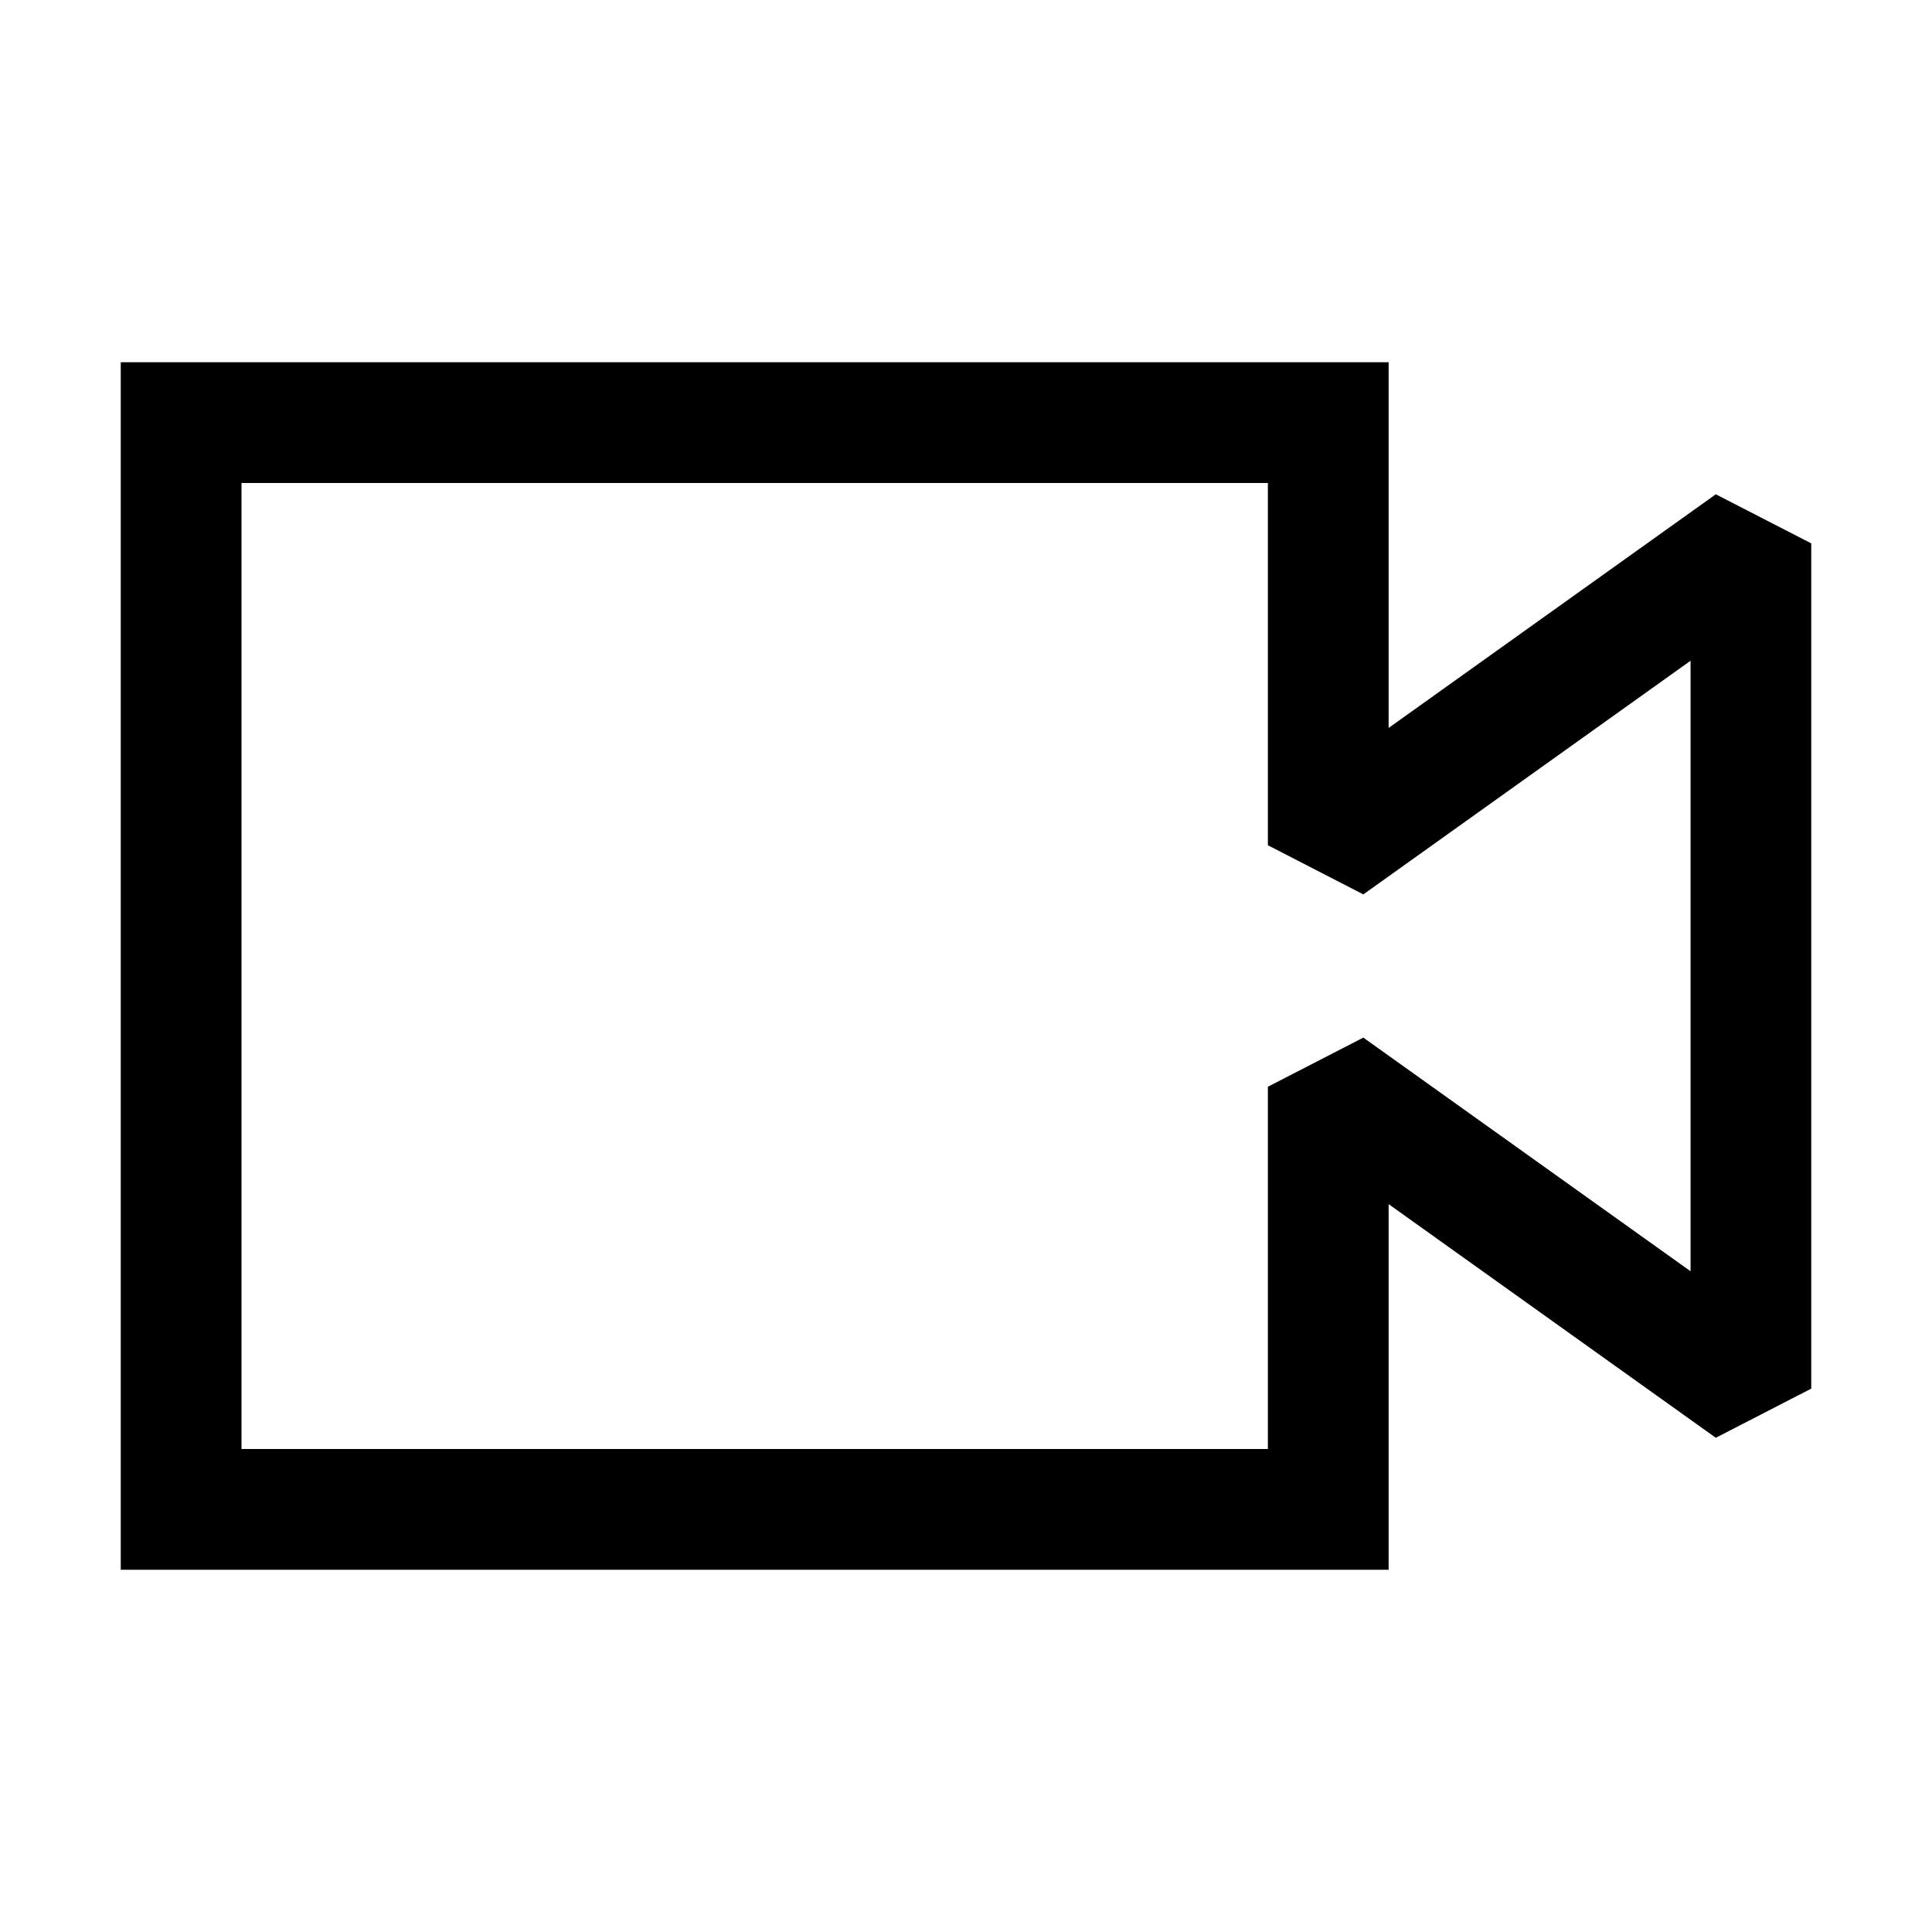
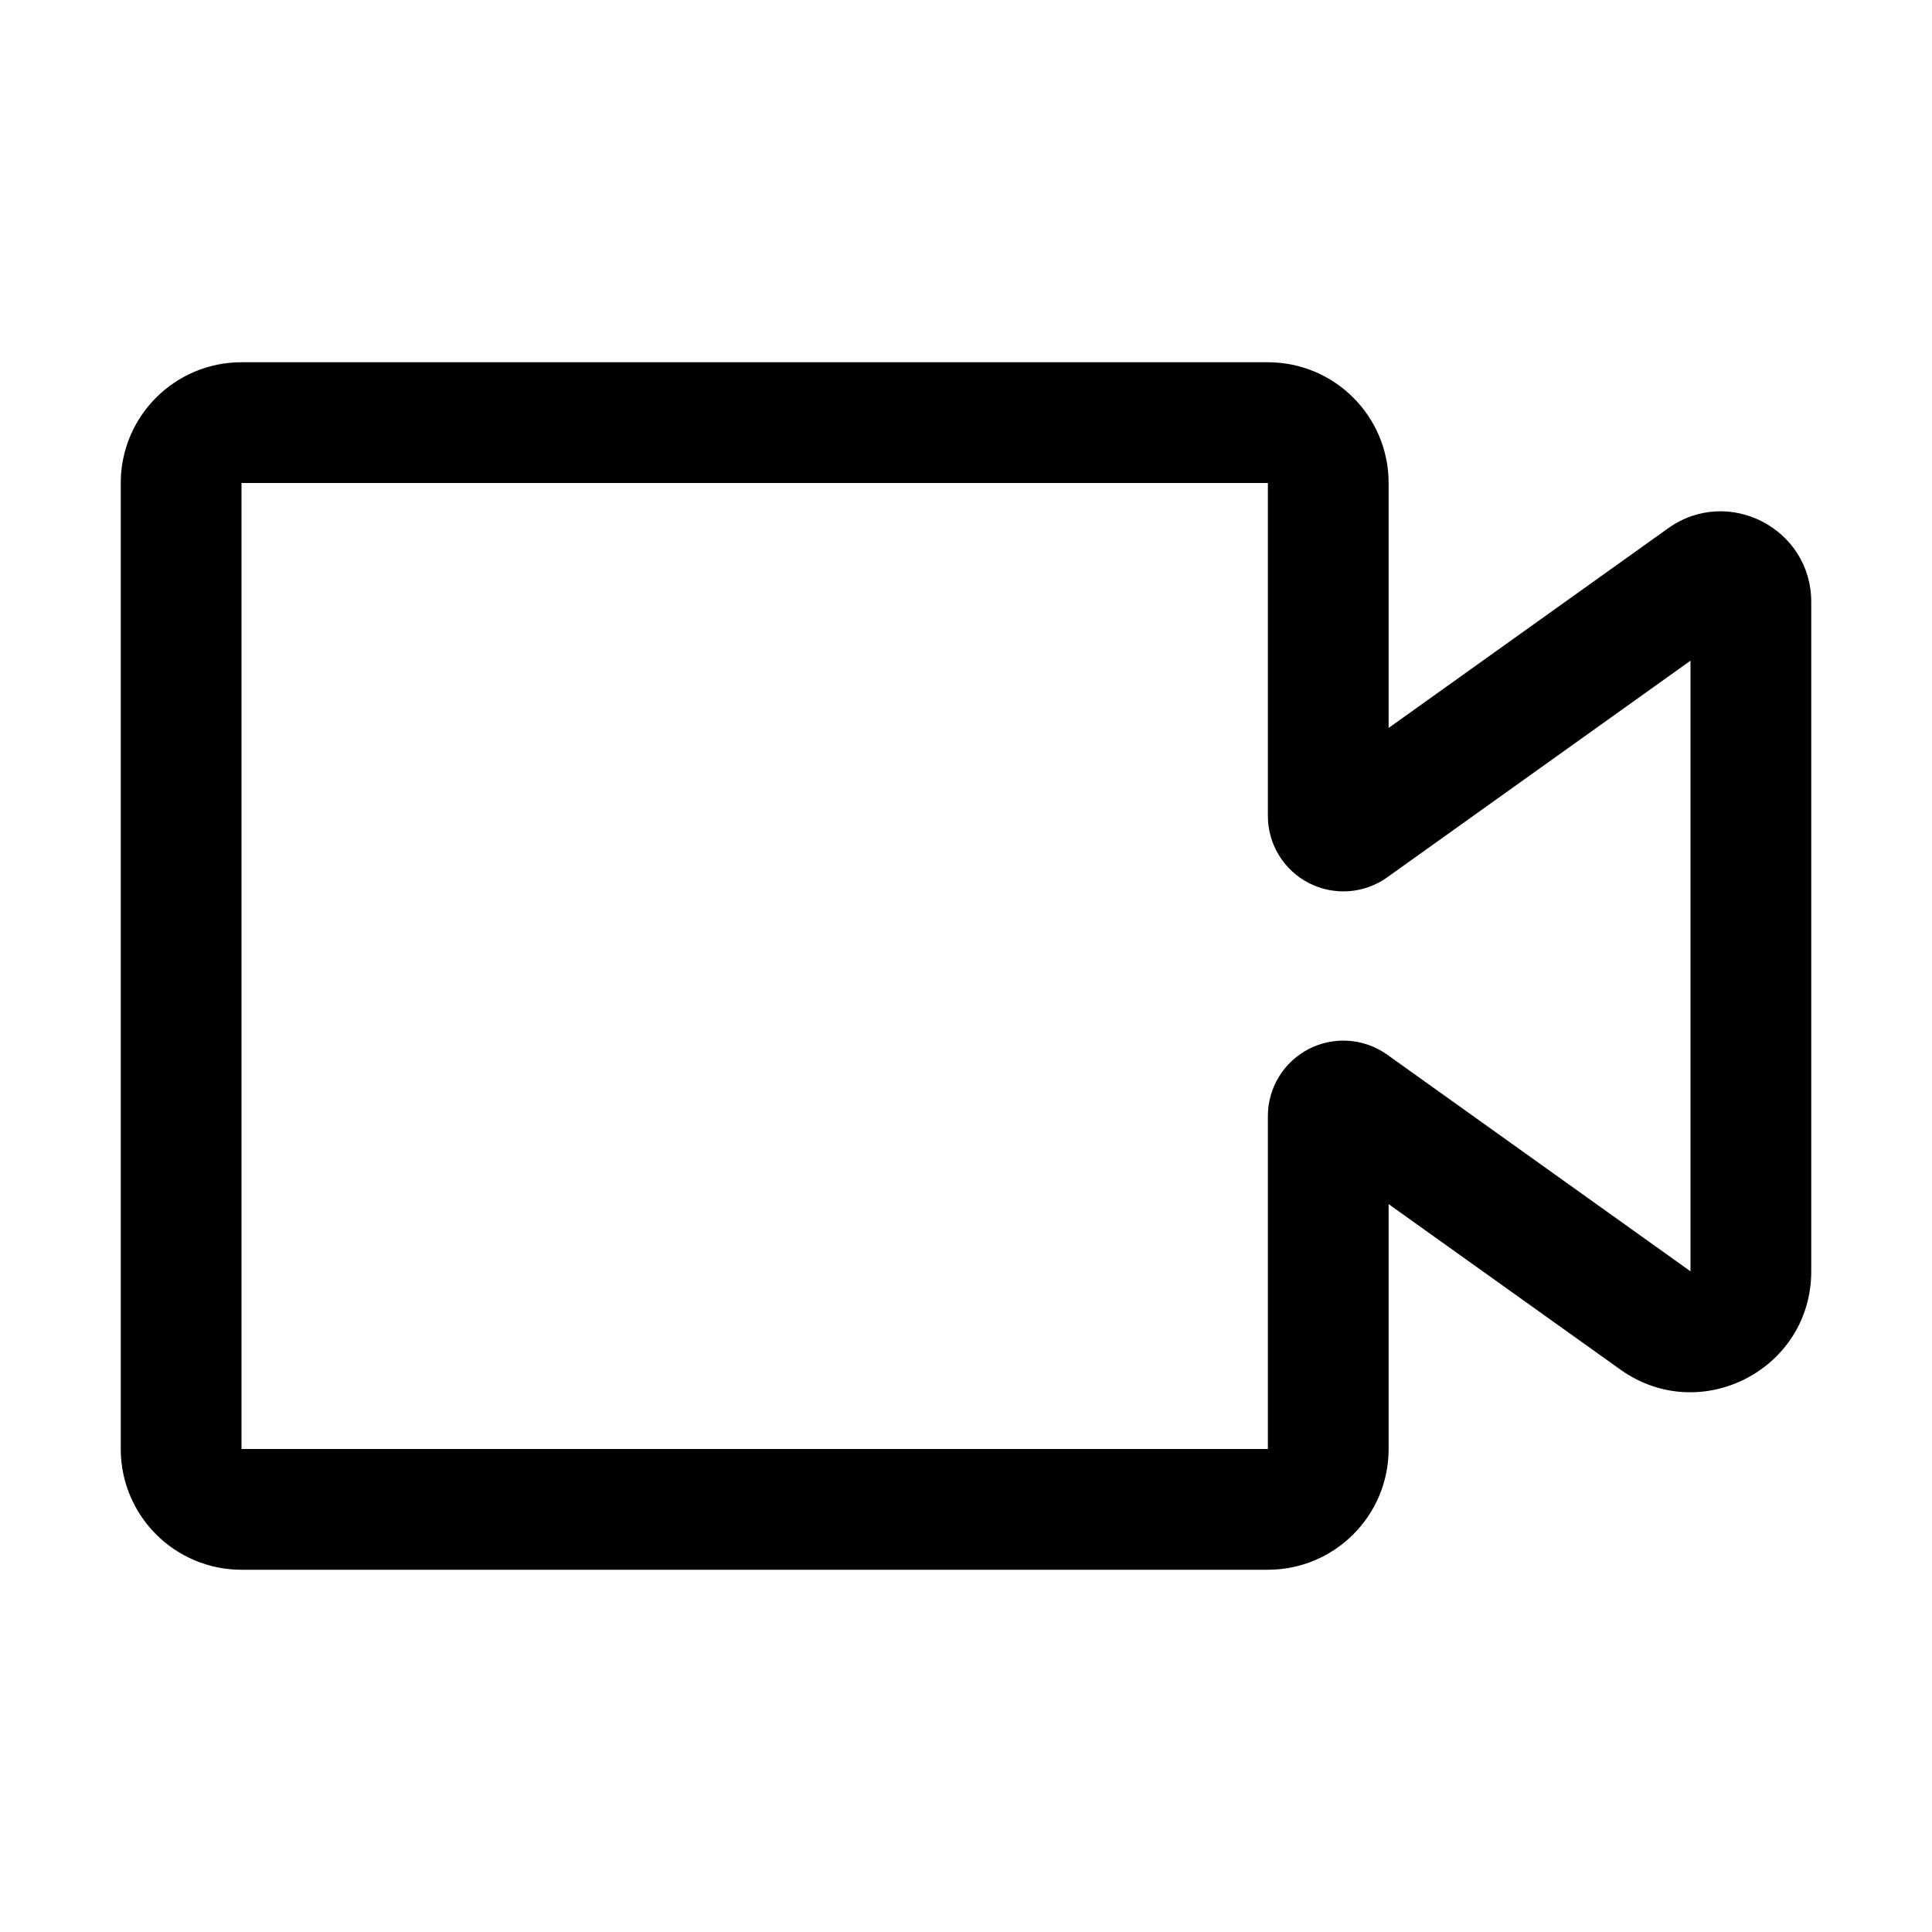
<svg xmlns="http://www.w3.org/2000/svg" viewBox="0 0 32 32">
-   <path fill-rule="evenodd" d="M2 6h21v6.057l5.419-3.87L30 9v14l-1.581.814L23 19.944V26H2V6zm2 2v16h17v-6l1.581-.814 5.42 3.87V10.944l-5.42 3.87L21 14V8H4z" />
+   <path fill-rule="evenodd" d="M2 8a2 2 0 012-2h17a2 2 0 012 2v4.057l4.628-3.306c.993-.71 2.372 0 2.372 1.22v11.086c0 1.627-1.838 2.573-3.162 1.627L23 19.944V24a2 2 0 01-2 2H4a2 2 0 01-2-2V8zm19 0H4v16h17v-5.514a1.25 1.25 0 011.977-1.017L28 21.057V10.943l-5.023 3.588A1.25 1.25 0 0121 13.514V8z" />
</svg>
